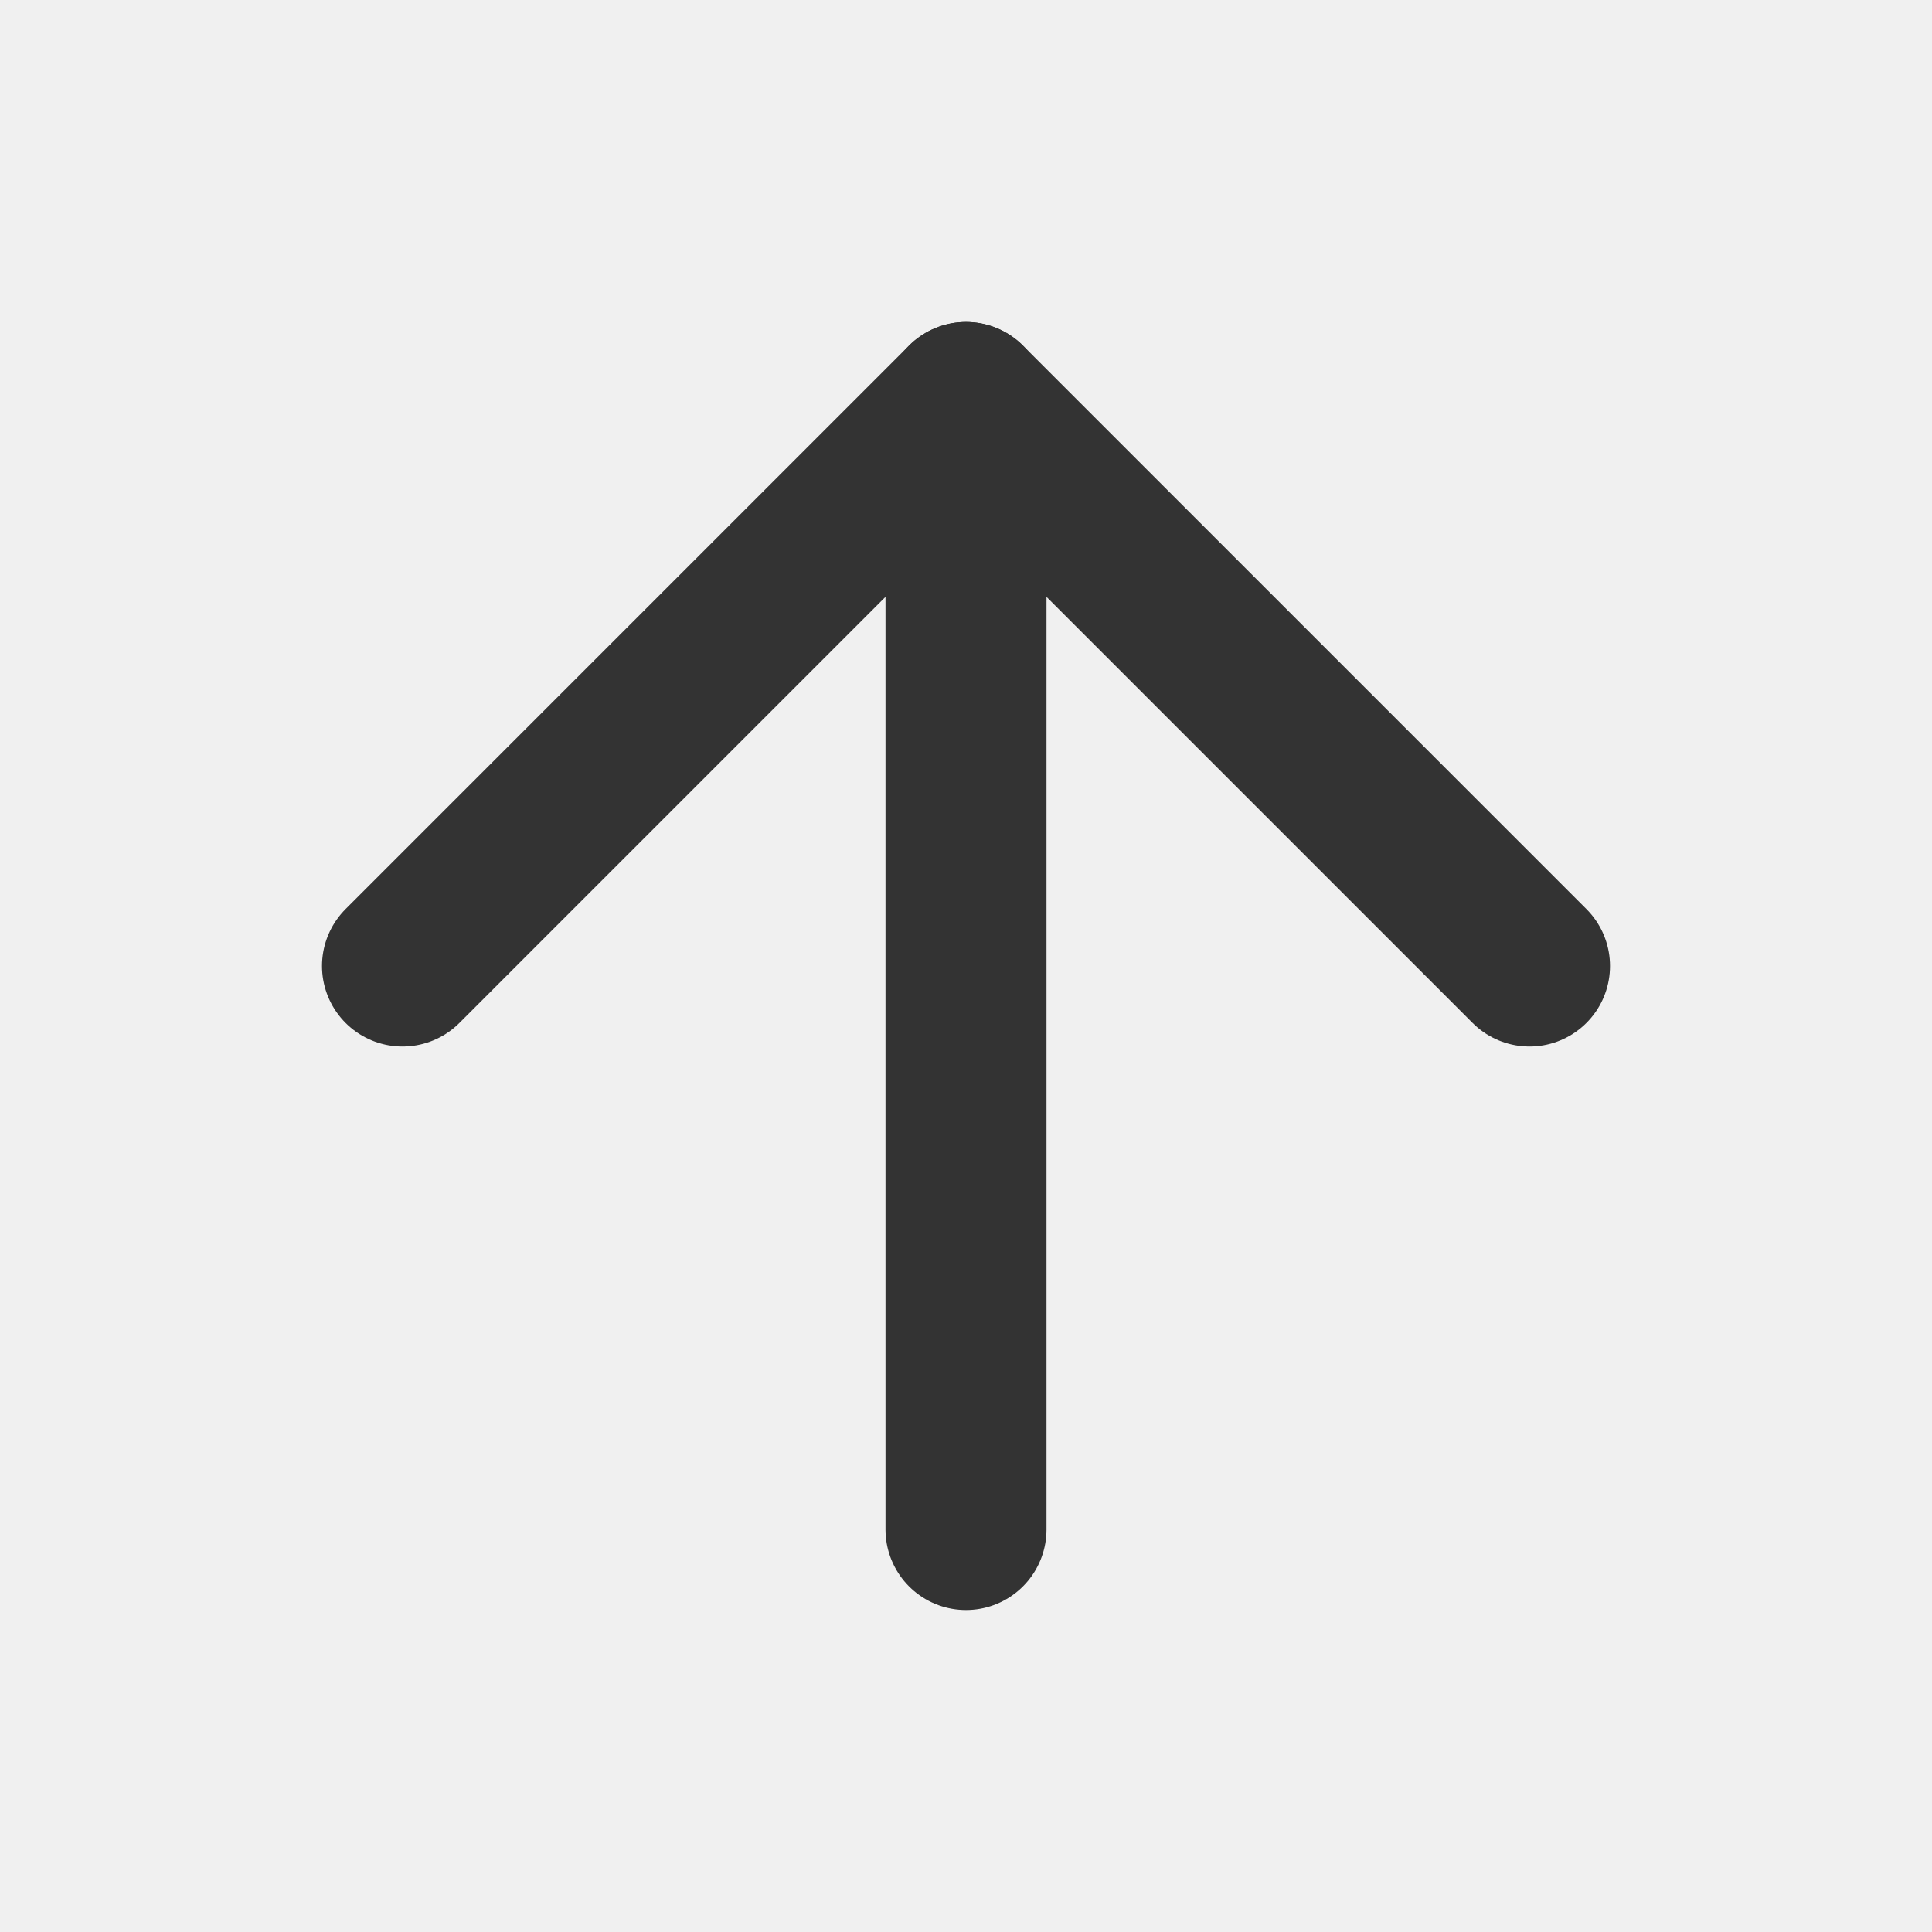
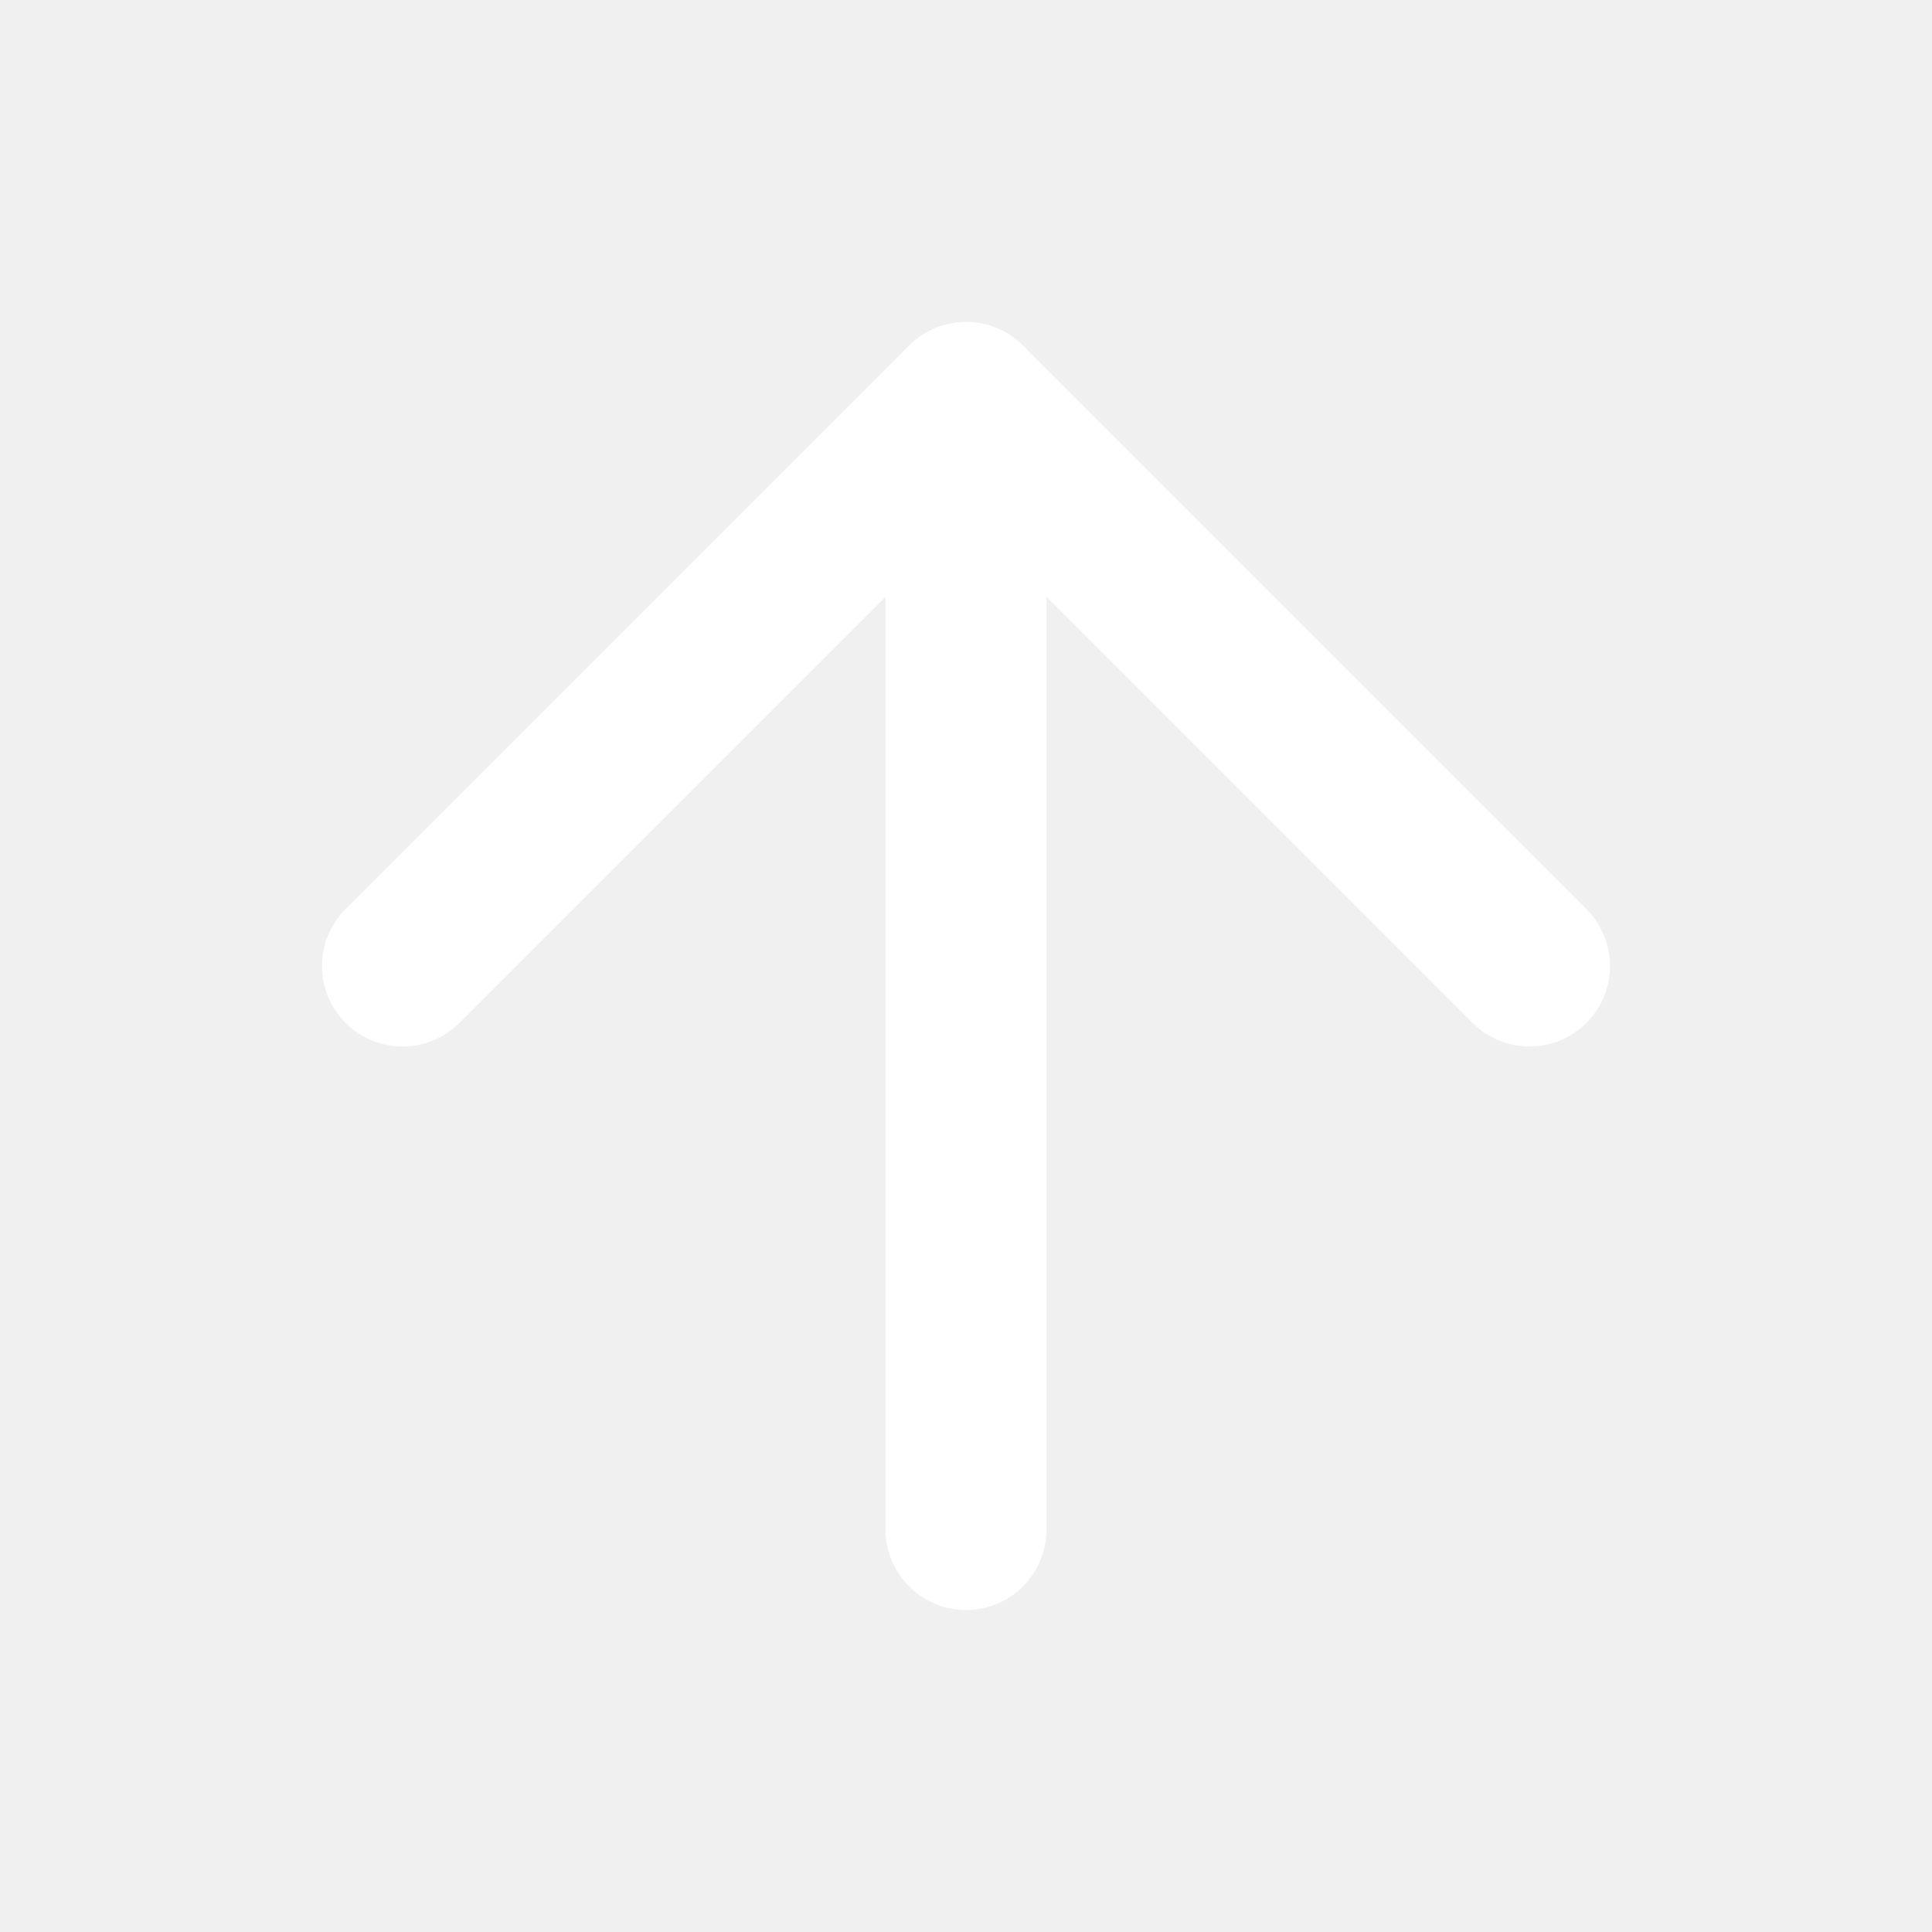
- <svg xmlns="http://www.w3.org/2000/svg" width="24" height="24" viewBox="0 0 24 24" fill="none" stroke="#333" stroke-width="2" stroke-linecap="round" stroke-linejoin="round" class="feather feather-arrow-up">
+ <svg xmlns="http://www.w3.org/2000/svg" width="24" height="24" viewBox="0 0 24 24" fill="none" stroke="#fff" stroke-width="2" stroke-linecap="round" stroke-linejoin="round" class="feather feather-arrow-up">
  <line x1="12" y1="19" x2="12" y2="5" />
  <polyline points="5 12 12 5 19 12" />
</svg>
